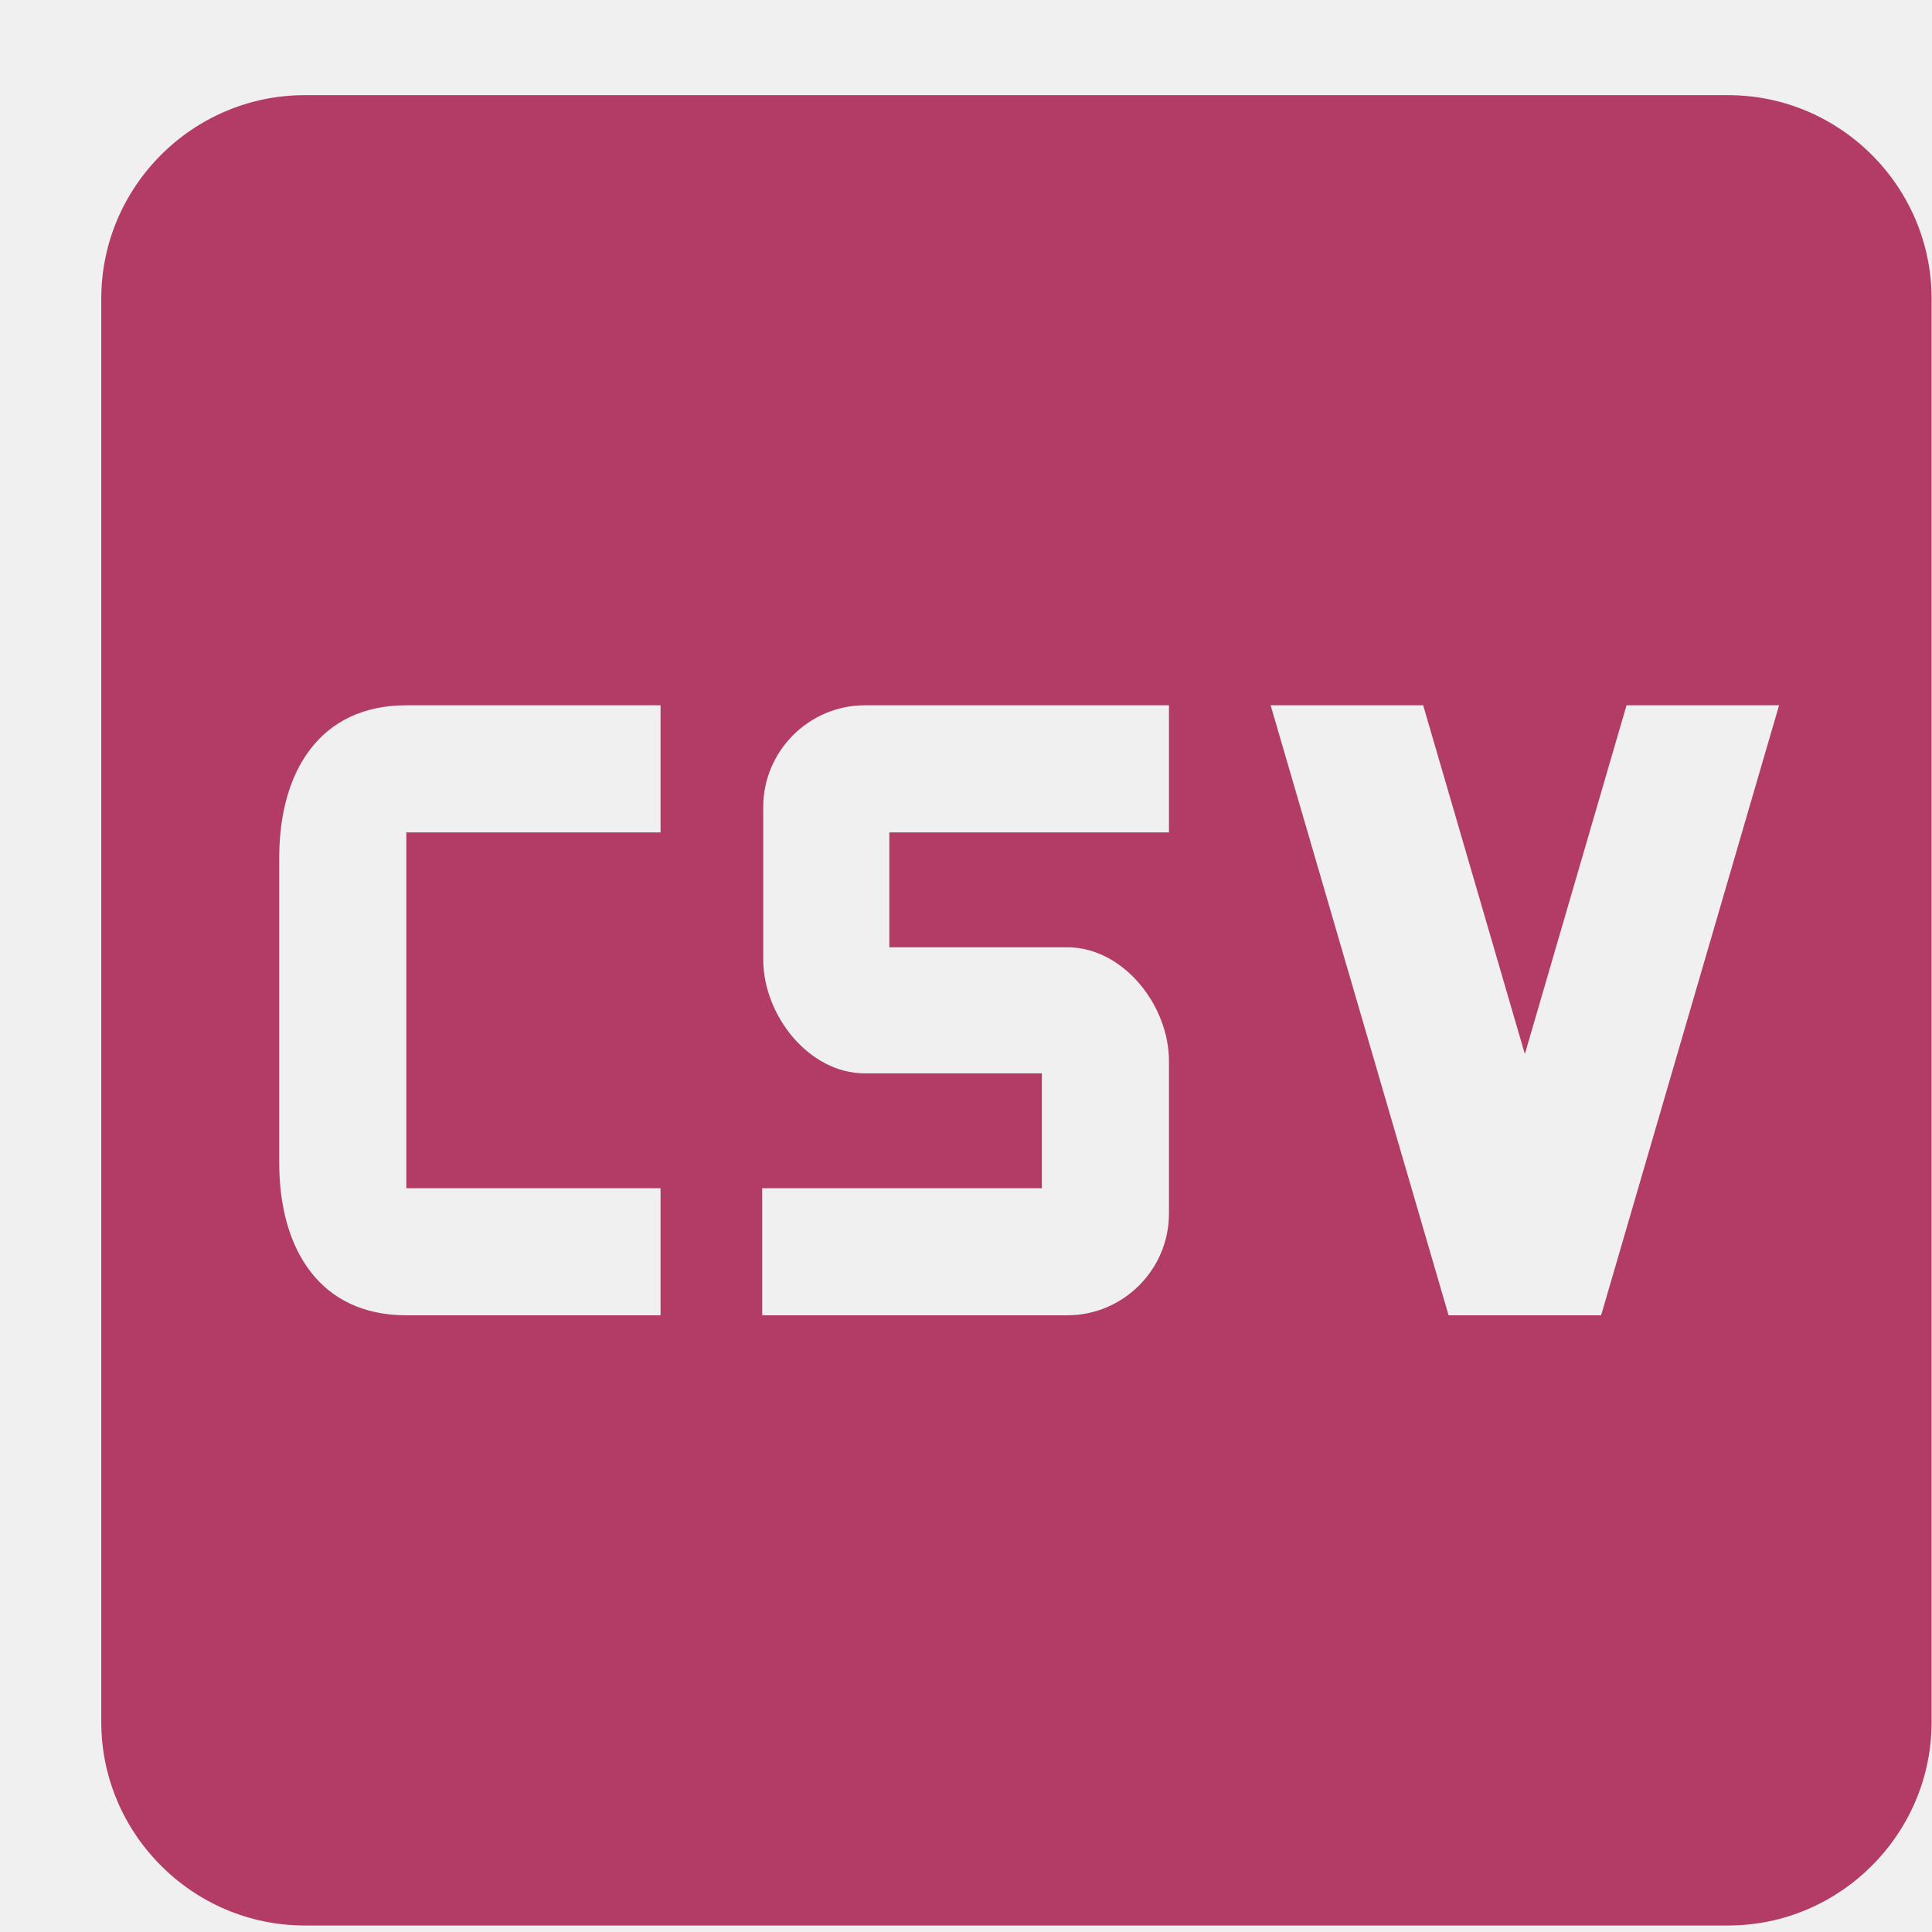
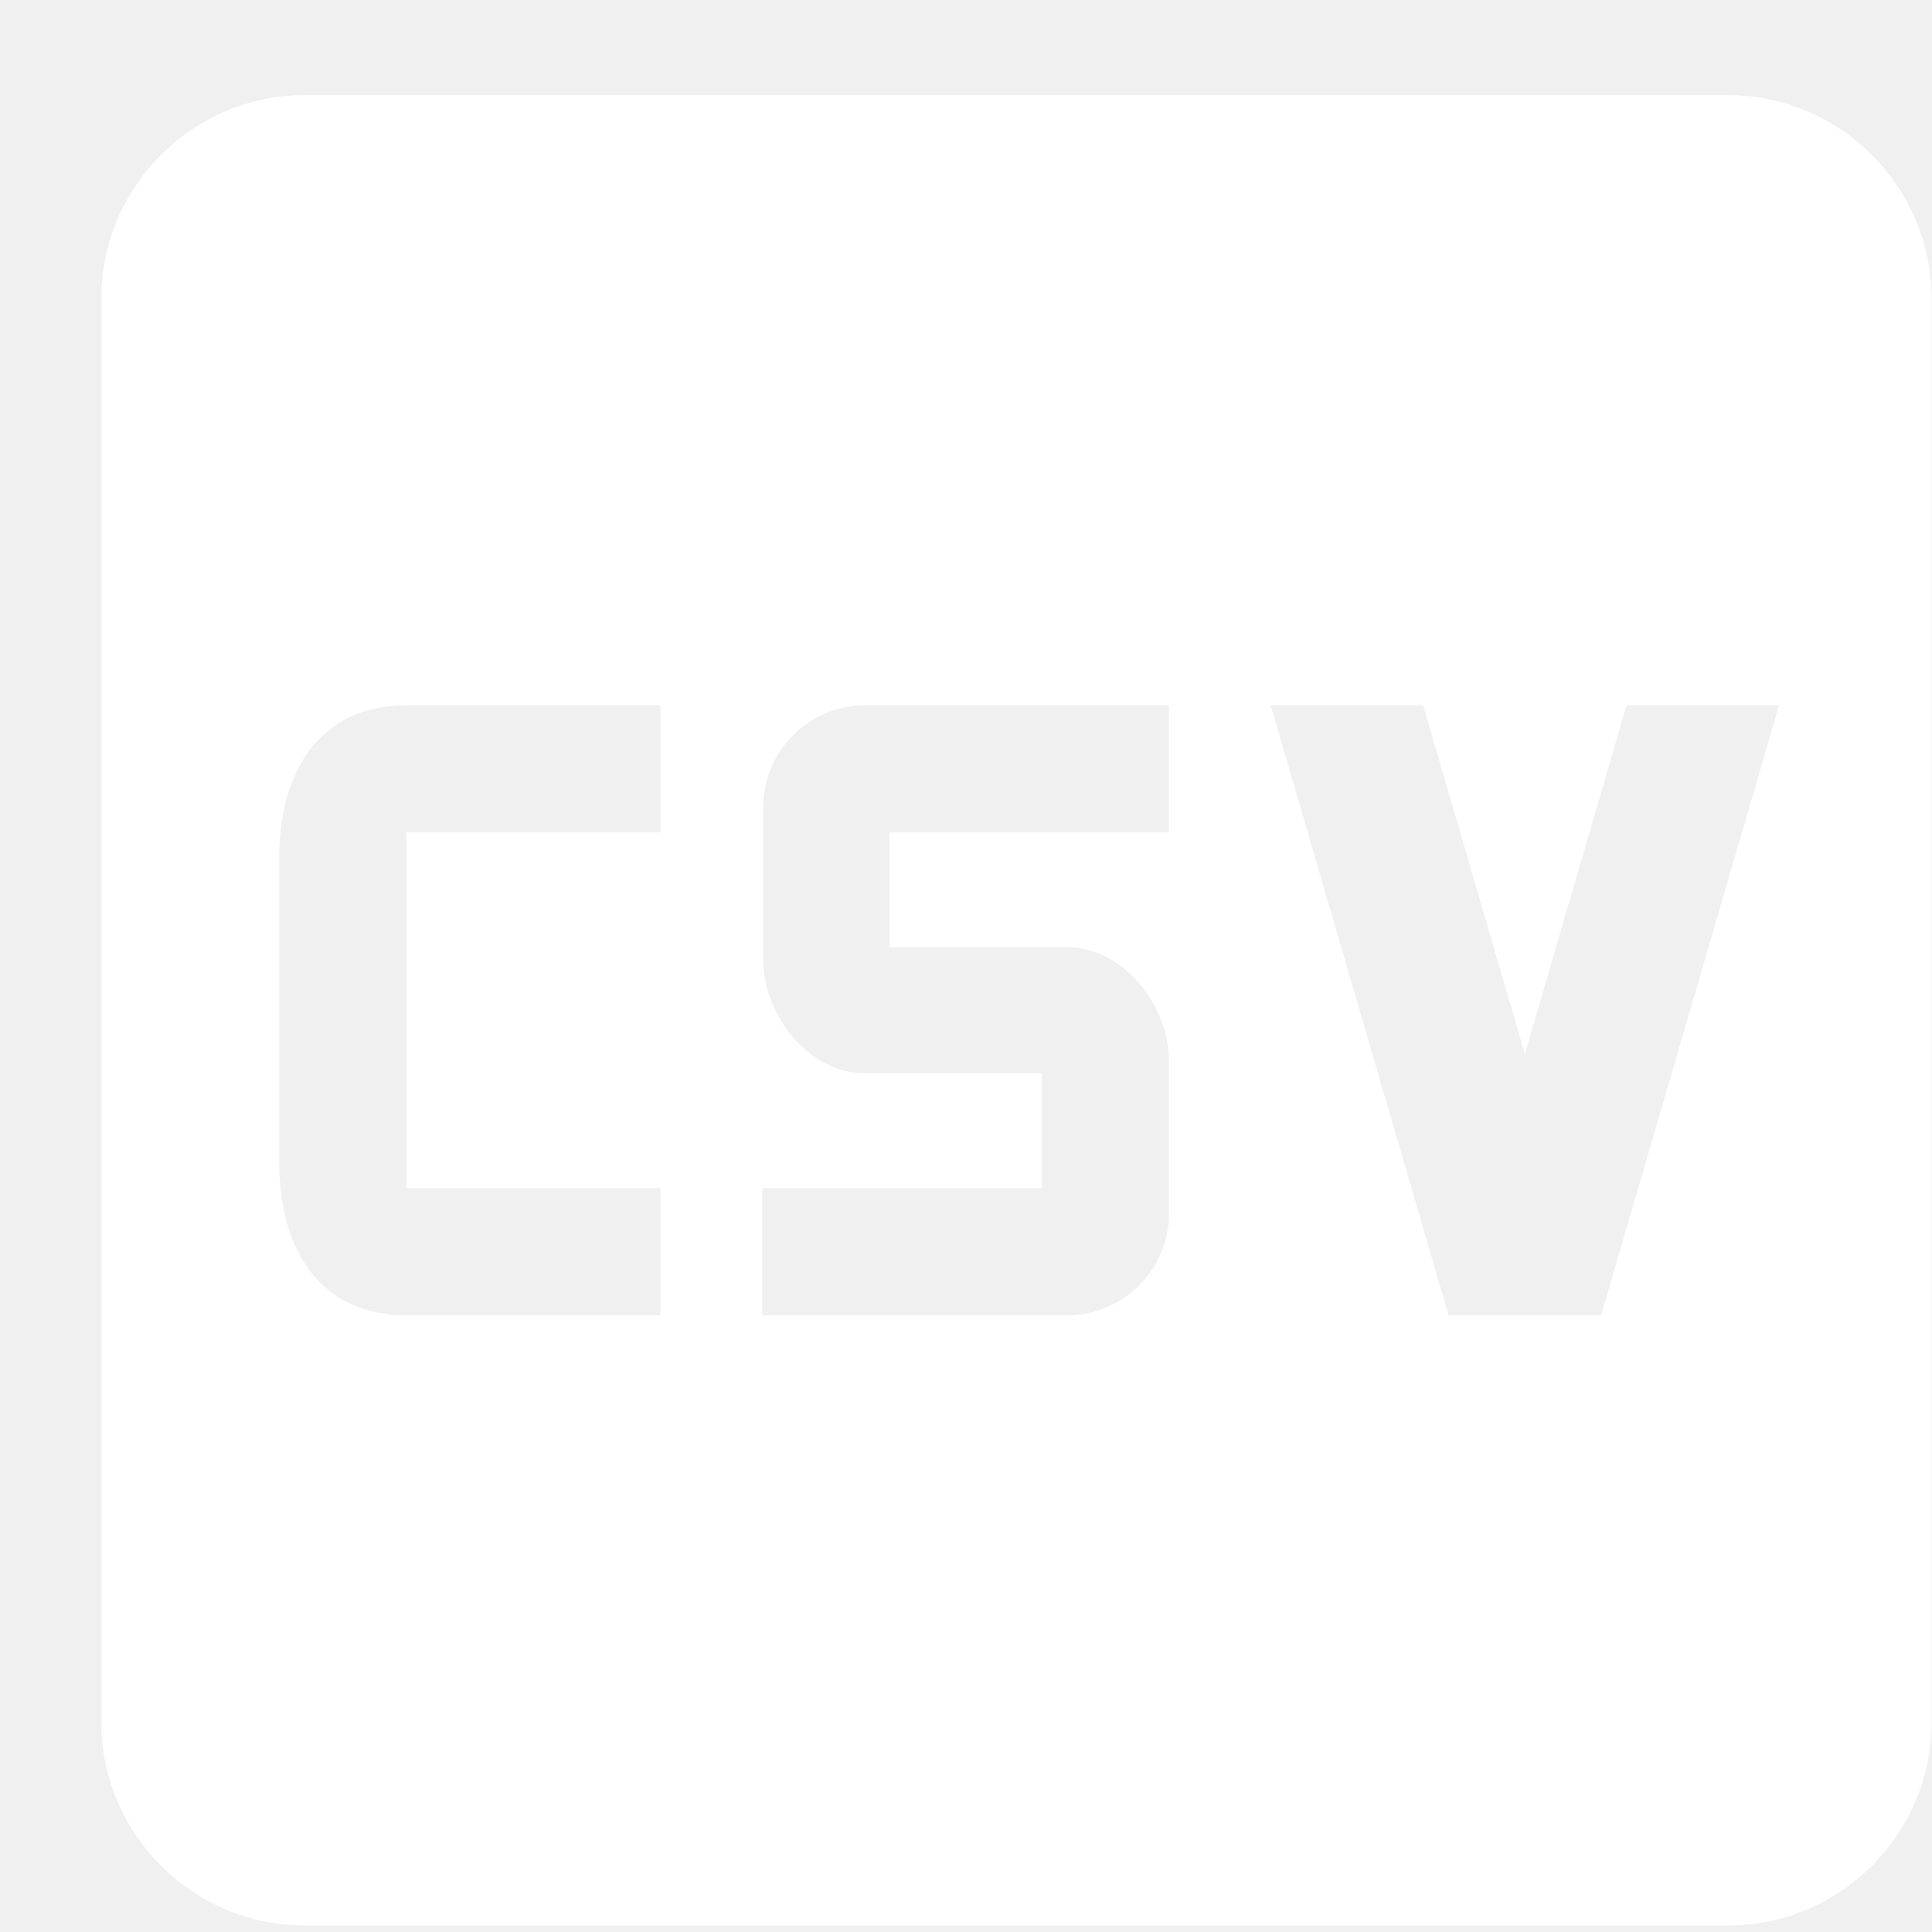
<svg xmlns="http://www.w3.org/2000/svg" width="19" height="19" viewBox="0 0 19 19" fill="none">
-   <path d="M16.996 0.936H2.996C1.896 0.936 0.996 1.836 0.996 2.936V16.936C0.996 18.035 1.896 18.936 2.996 18.936H16.996C18.096 18.936 18.996 18.035 18.996 16.936V2.936C18.996 1.836 18.096 0.936 16.996 0.936ZM6.496 8.186H3.996V11.685H6.496V12.935H3.996C3.146 12.935 2.746 12.286 2.746 11.435V8.436C2.746 7.586 3.146 6.936 3.996 6.936H6.496V8.186ZM11.496 8.186H8.746V9.316H10.496C11.046 9.316 11.496 9.886 11.496 10.435V11.935C11.496 12.486 11.046 12.935 10.496 12.935H7.496V11.685H10.246V10.556H8.506C7.956 10.556 7.506 9.986 7.506 9.436V7.936C7.506 7.386 7.956 6.936 8.506 6.936H11.496V8.186ZM15.746 12.935H14.246L12.496 6.936H13.996L14.996 10.366L15.996 6.936H17.496L15.746 12.935Z" fill="#B23C66" />
+   <path d="M16.996 0.936H2.996C1.896 0.936 0.996 1.836 0.996 2.936V16.936C0.996 18.035 1.896 18.936 2.996 18.936H16.996C18.096 18.936 18.996 18.035 18.996 16.936V2.936C18.996 1.836 18.096 0.936 16.996 0.936ZM6.496 8.186H3.996V11.685H6.496V12.935H3.996C3.146 12.935 2.746 12.286 2.746 11.435V8.436C2.746 7.586 3.146 6.936 3.996 6.936H6.496V8.186ZM11.496 8.186H8.746V9.316H10.496C11.046 9.316 11.496 9.886 11.496 10.435V11.935C11.496 12.486 11.046 12.935 10.496 12.935H7.496V11.685H10.246V10.556H8.506C7.956 10.556 7.506 9.986 7.506 9.436V7.936C7.506 7.386 7.956 6.936 8.506 6.936H11.496V8.186ZM15.746 12.935H14.246L12.496 6.936H13.996L14.996 10.366L15.996 6.936H17.496L15.746 12.935Z" fill="#ffffff" />
</svg>
